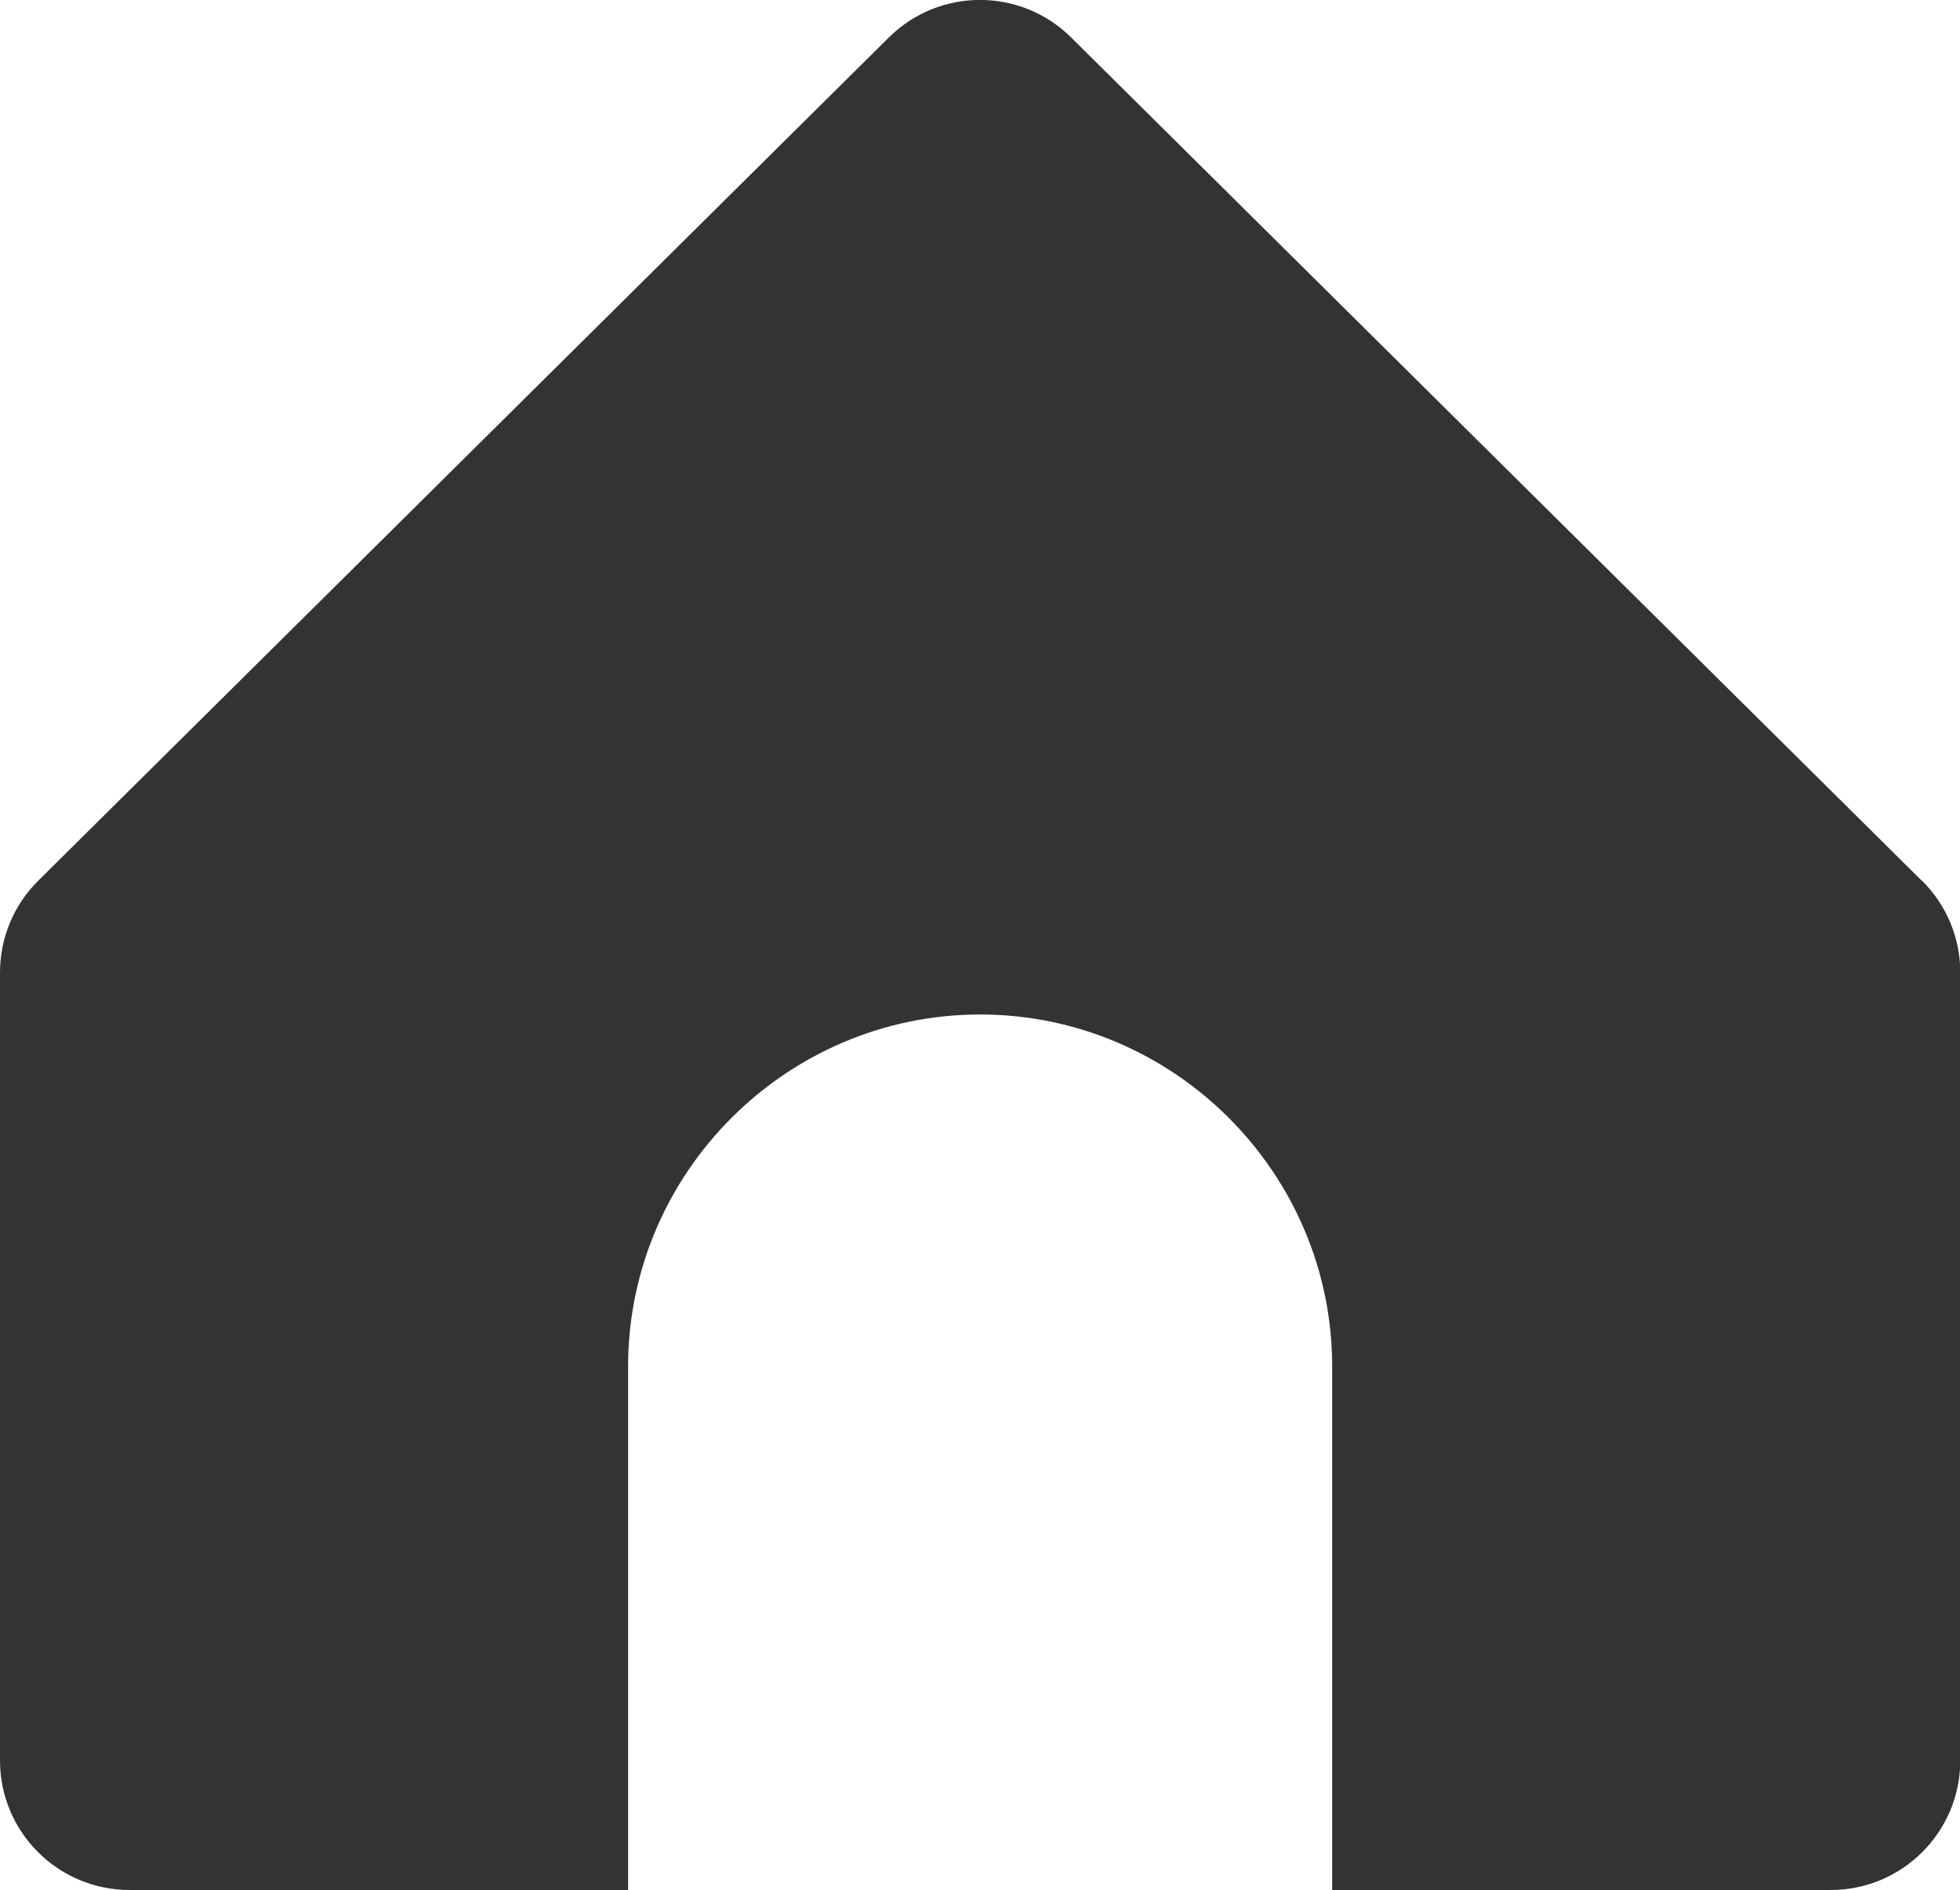
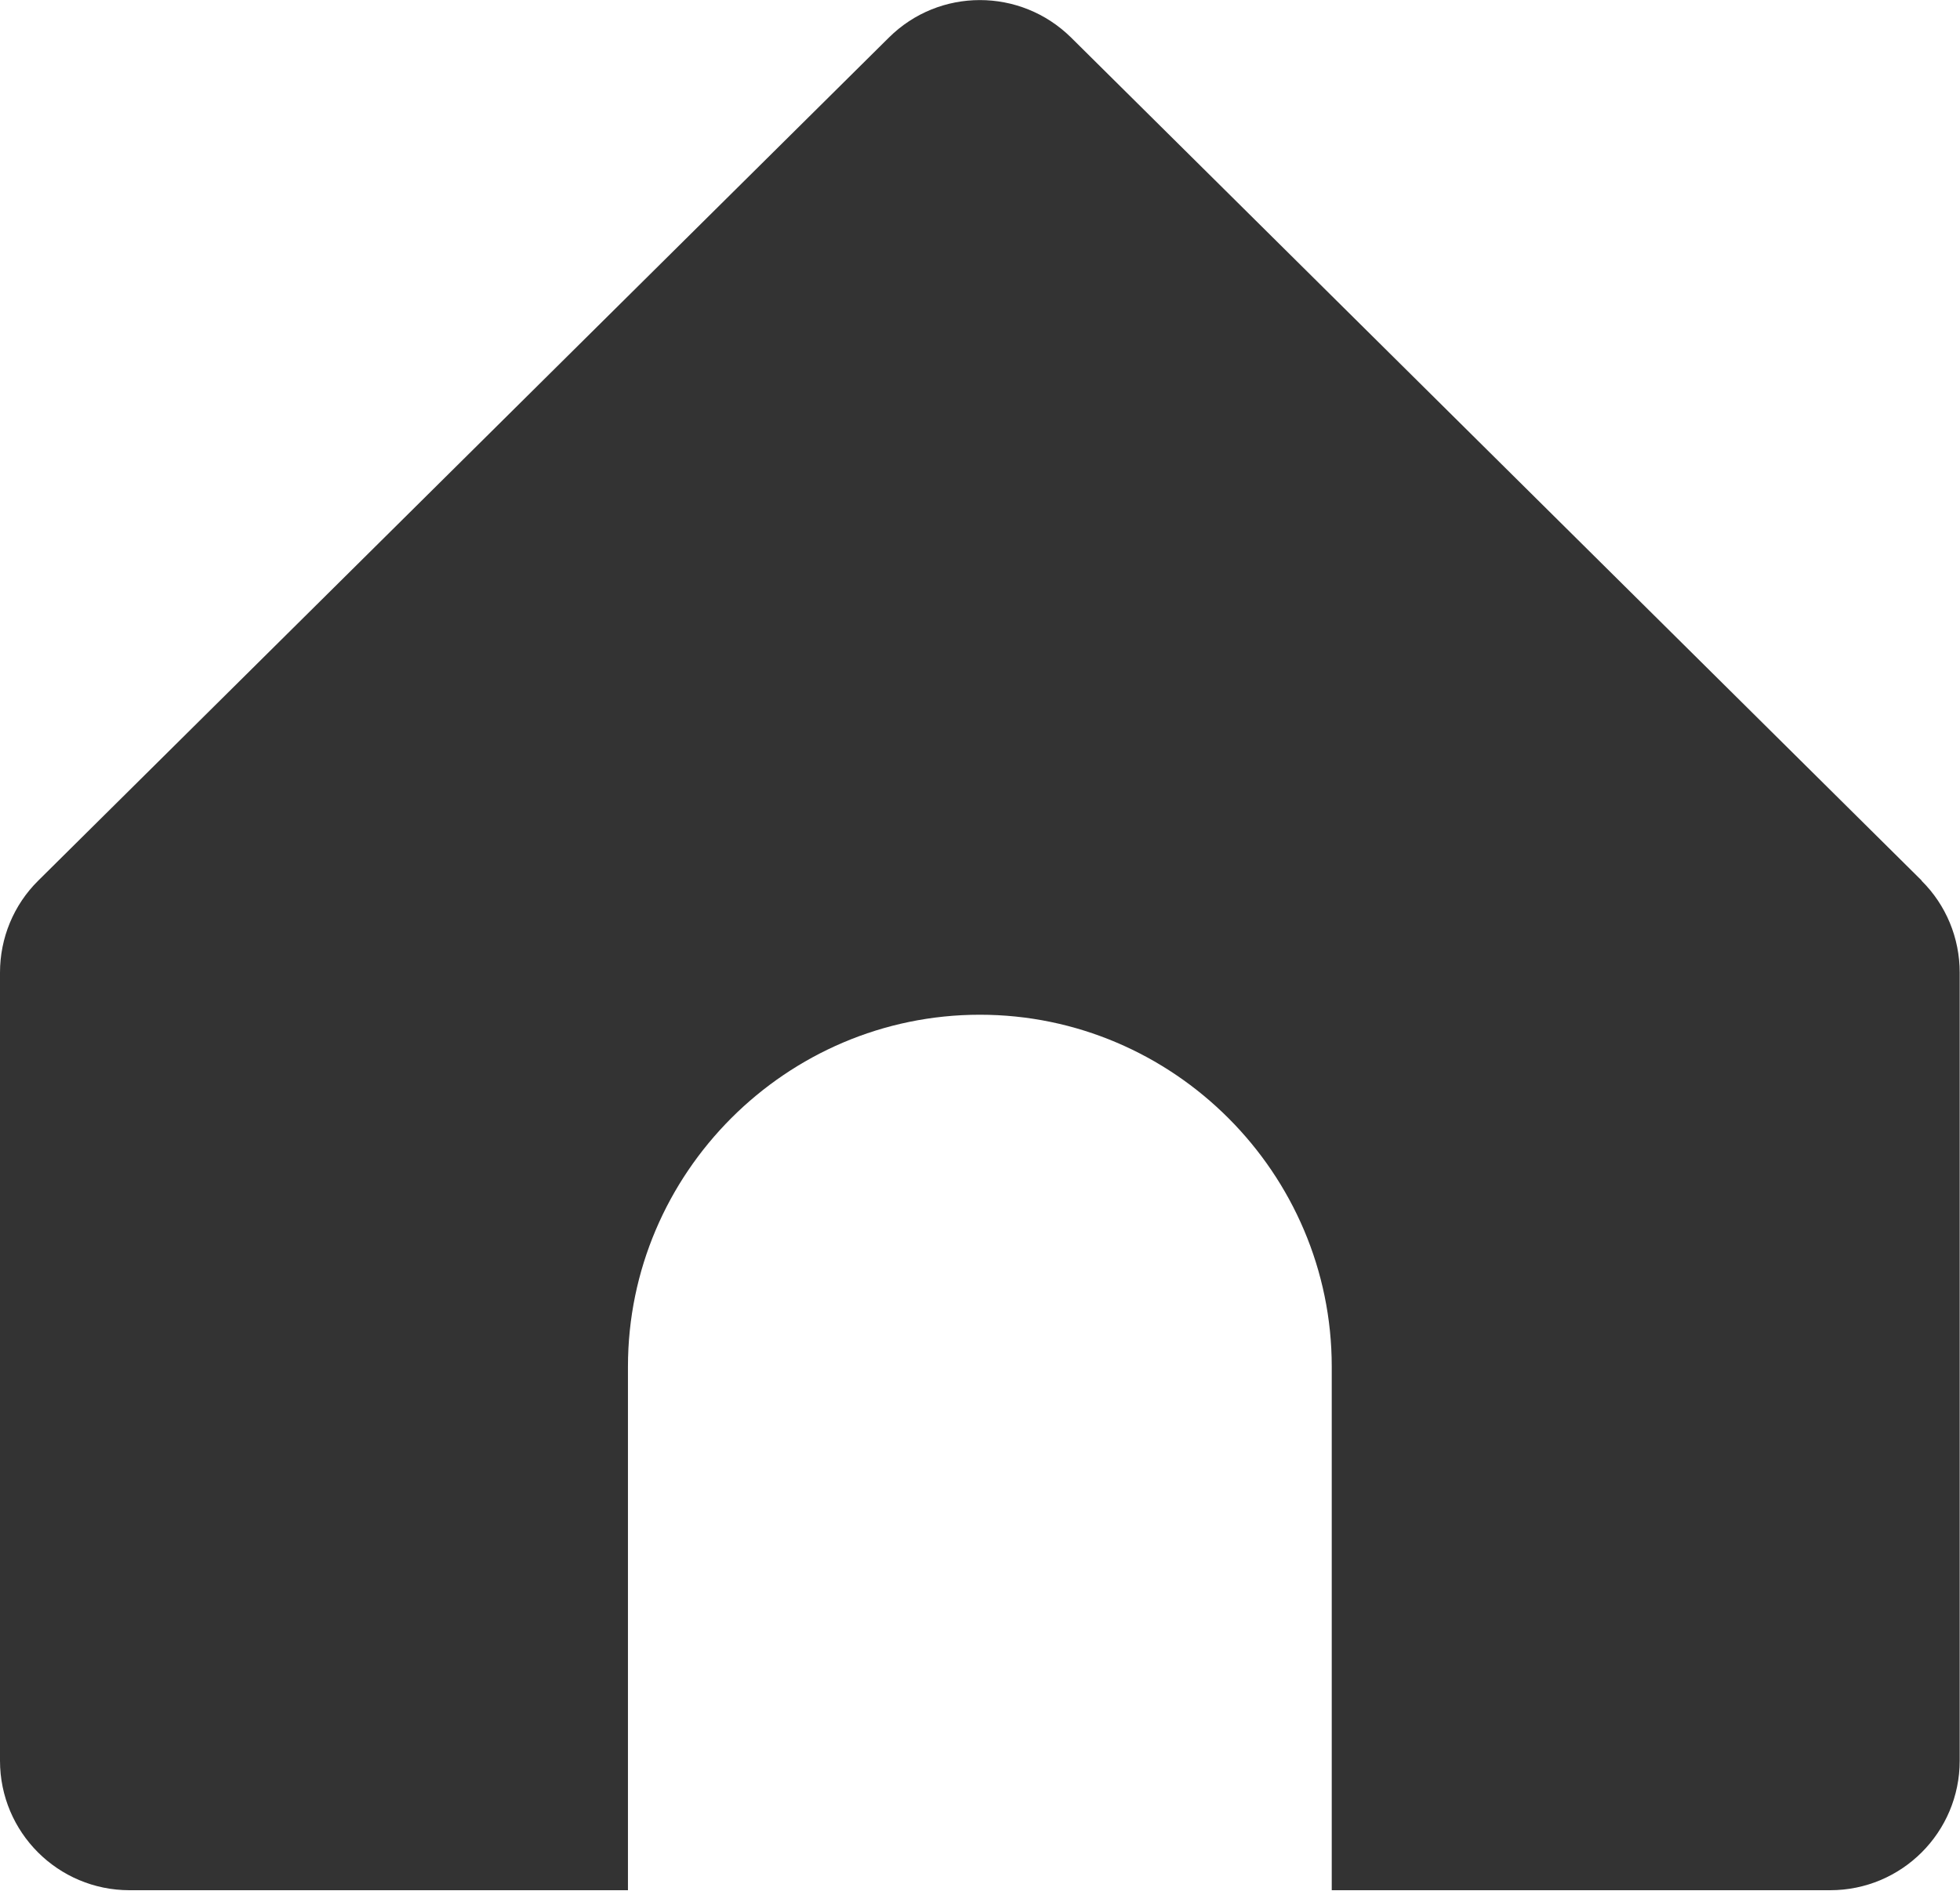
- <svg xmlns="http://www.w3.org/2000/svg" id="Layer_2" data-name="Layer 2" viewBox="0 0 69.93 67.44">
+ <svg xmlns="http://www.w3.org/2000/svg" id="Layer_2" data-name="Layer 2" viewBox="0 0 64.61 62.32">
  <defs>
    <style>
      .cls-1 {
        fill: #333;
      }
    </style>
  </defs>
  <g id="Layer_1-2" data-name="Layer 1">
-     <path class="cls-1" d="M68.56,31.42L38.22,1.34c-1.8-1.79-4.71-1.79-6.51,0L1.37,31.42c-.88.87-1.37,2.05-1.37,3.28v28.12c0,2.55,2.07,4.62,4.62,4.62h17.79v-18.68c0-6.91,5.65-12.56,12.56-12.56s12.56,5.65,12.56,12.56v18.68h17.79c2.55,0,4.62-2.07,4.62-4.62v-28.12c0-1.23-.49-2.41-1.37-3.28Z" />
+     <path class="cls-1" d="M63.35,29.03L35.31,1.24c-1.67-1.65-4.35-1.65-6.01,0L1.26,29.03c-.81.8-1.26,1.89-1.26,3.03v25.98c0,2.36,1.91,4.27,4.27,4.27h16.43v-17.26c0-6.38,5.22-11.6,11.6-11.6s11.6,5.22,11.6,11.6v17.26h16.43c2.36,0,4.27-1.91,4.27-4.27v-25.98c0-1.14-.45-2.23-1.26-3.03Z" />
  </g>
</svg>
